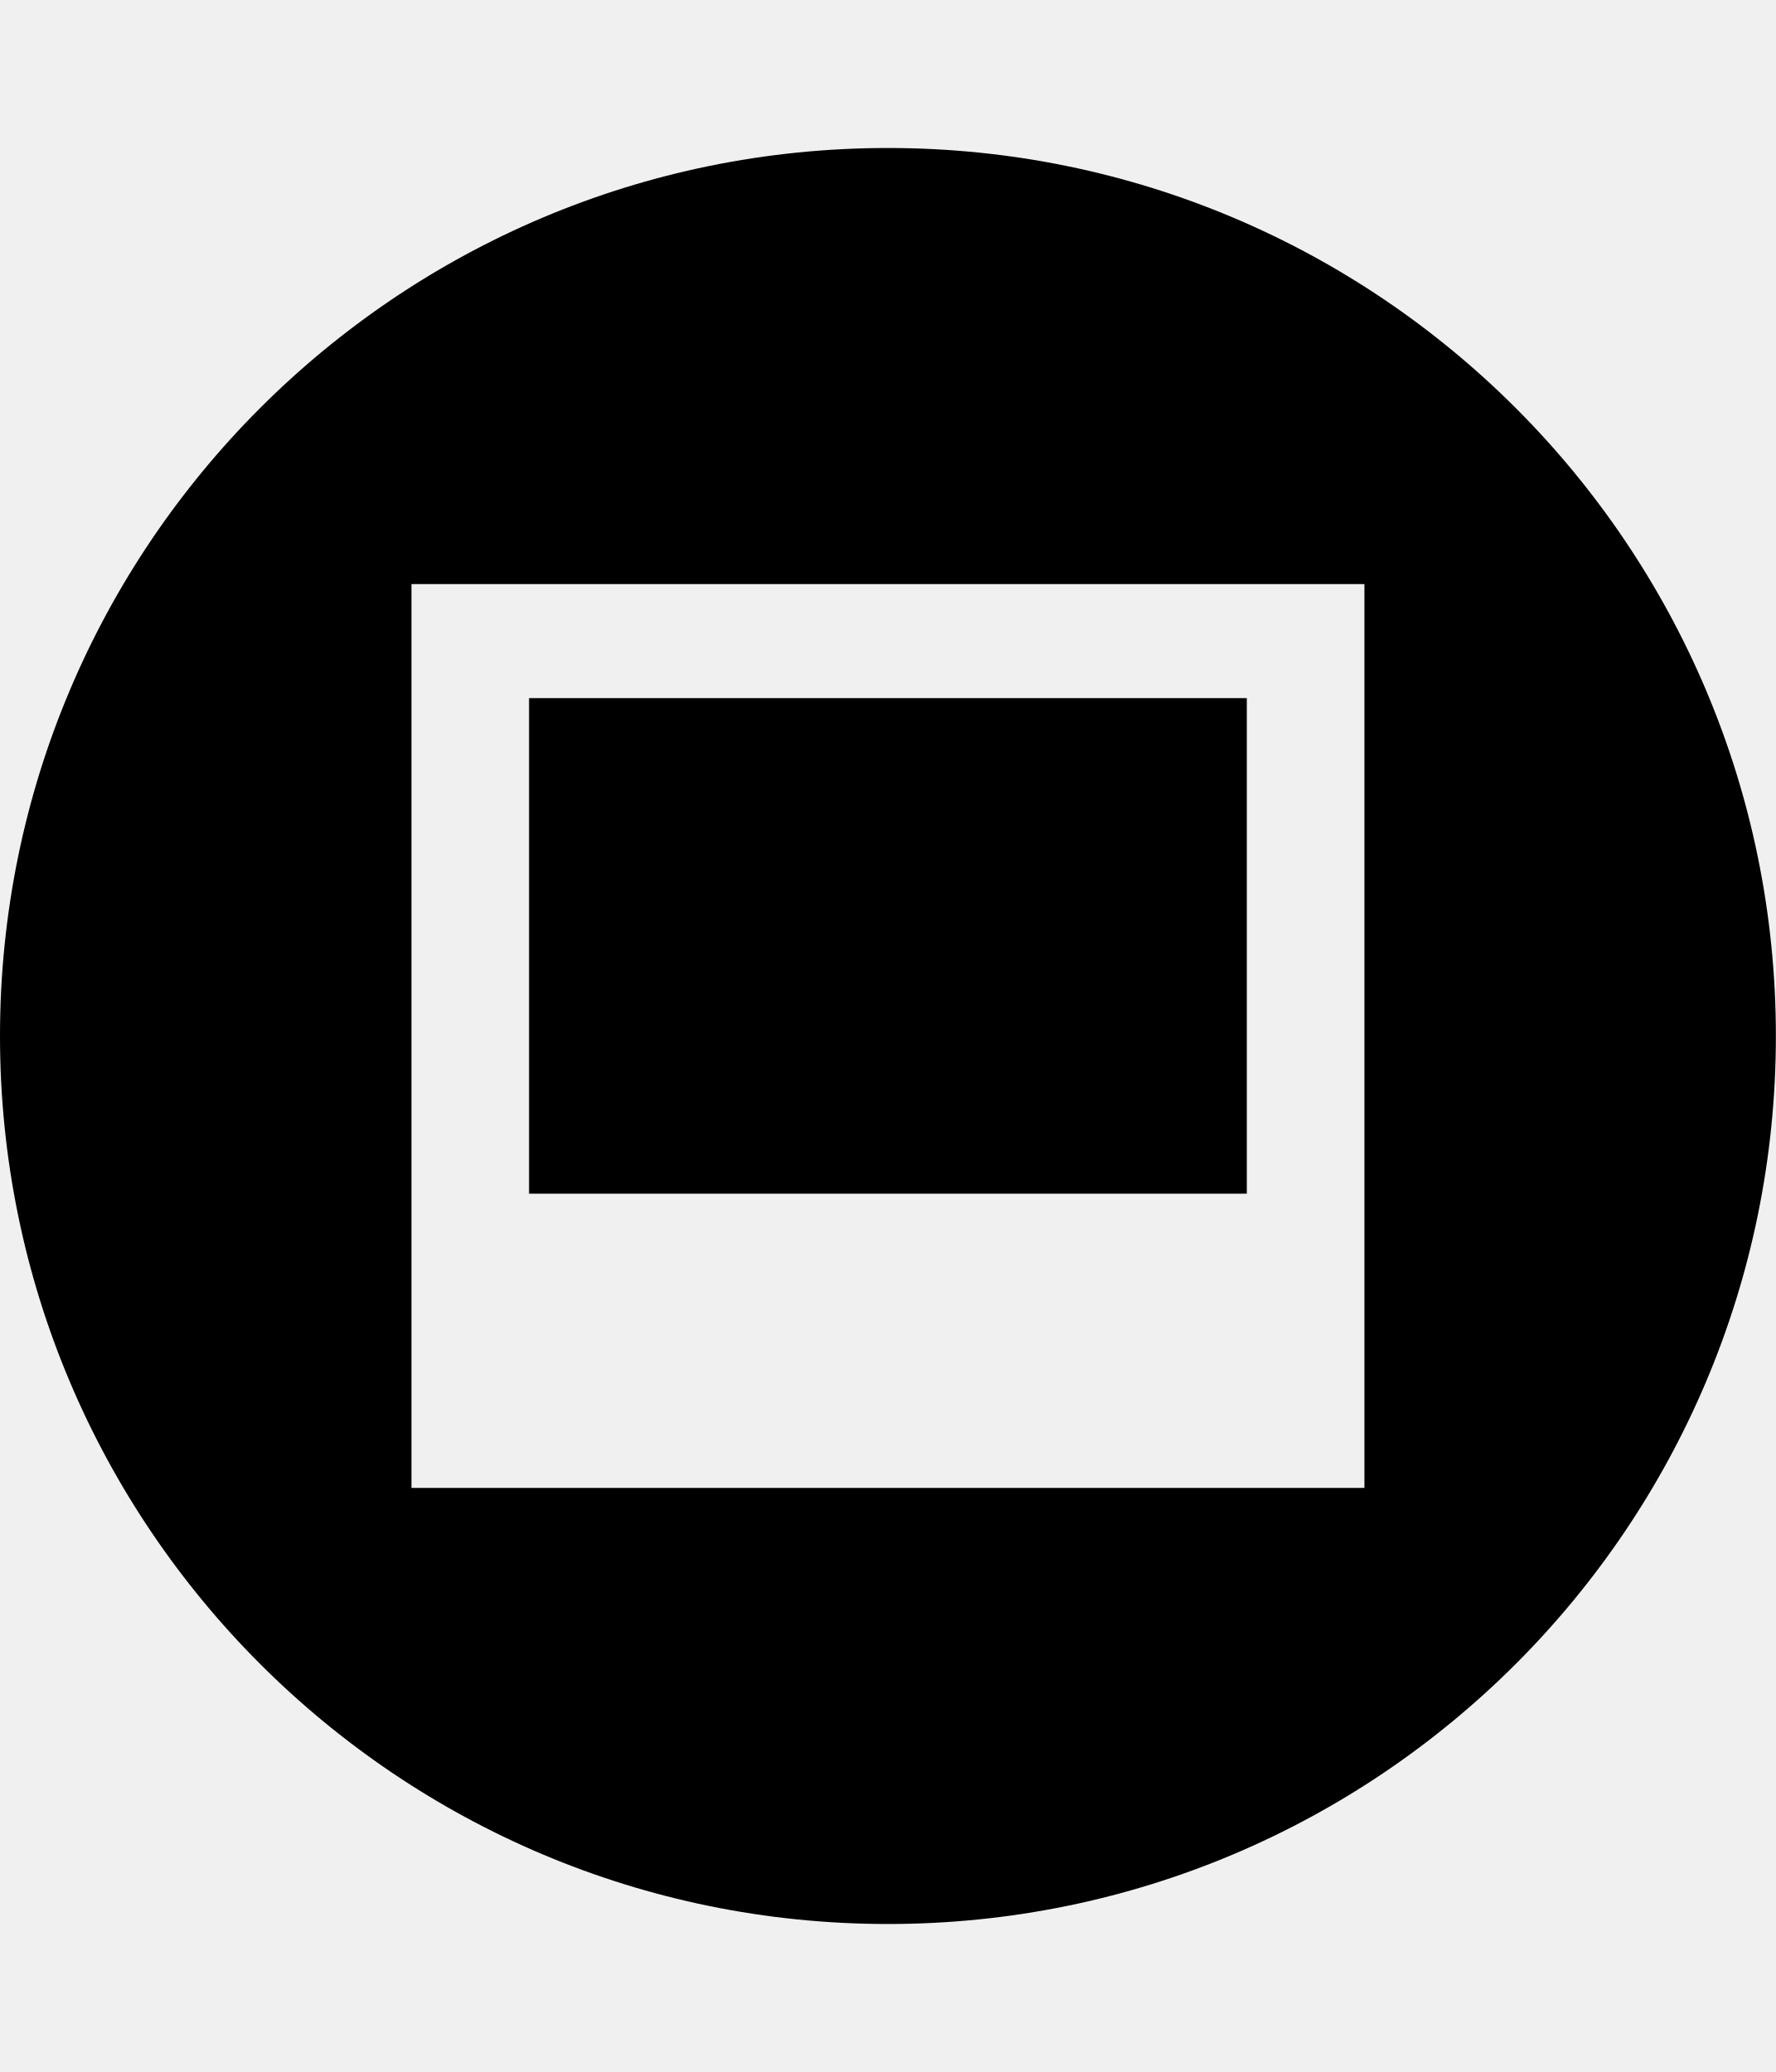
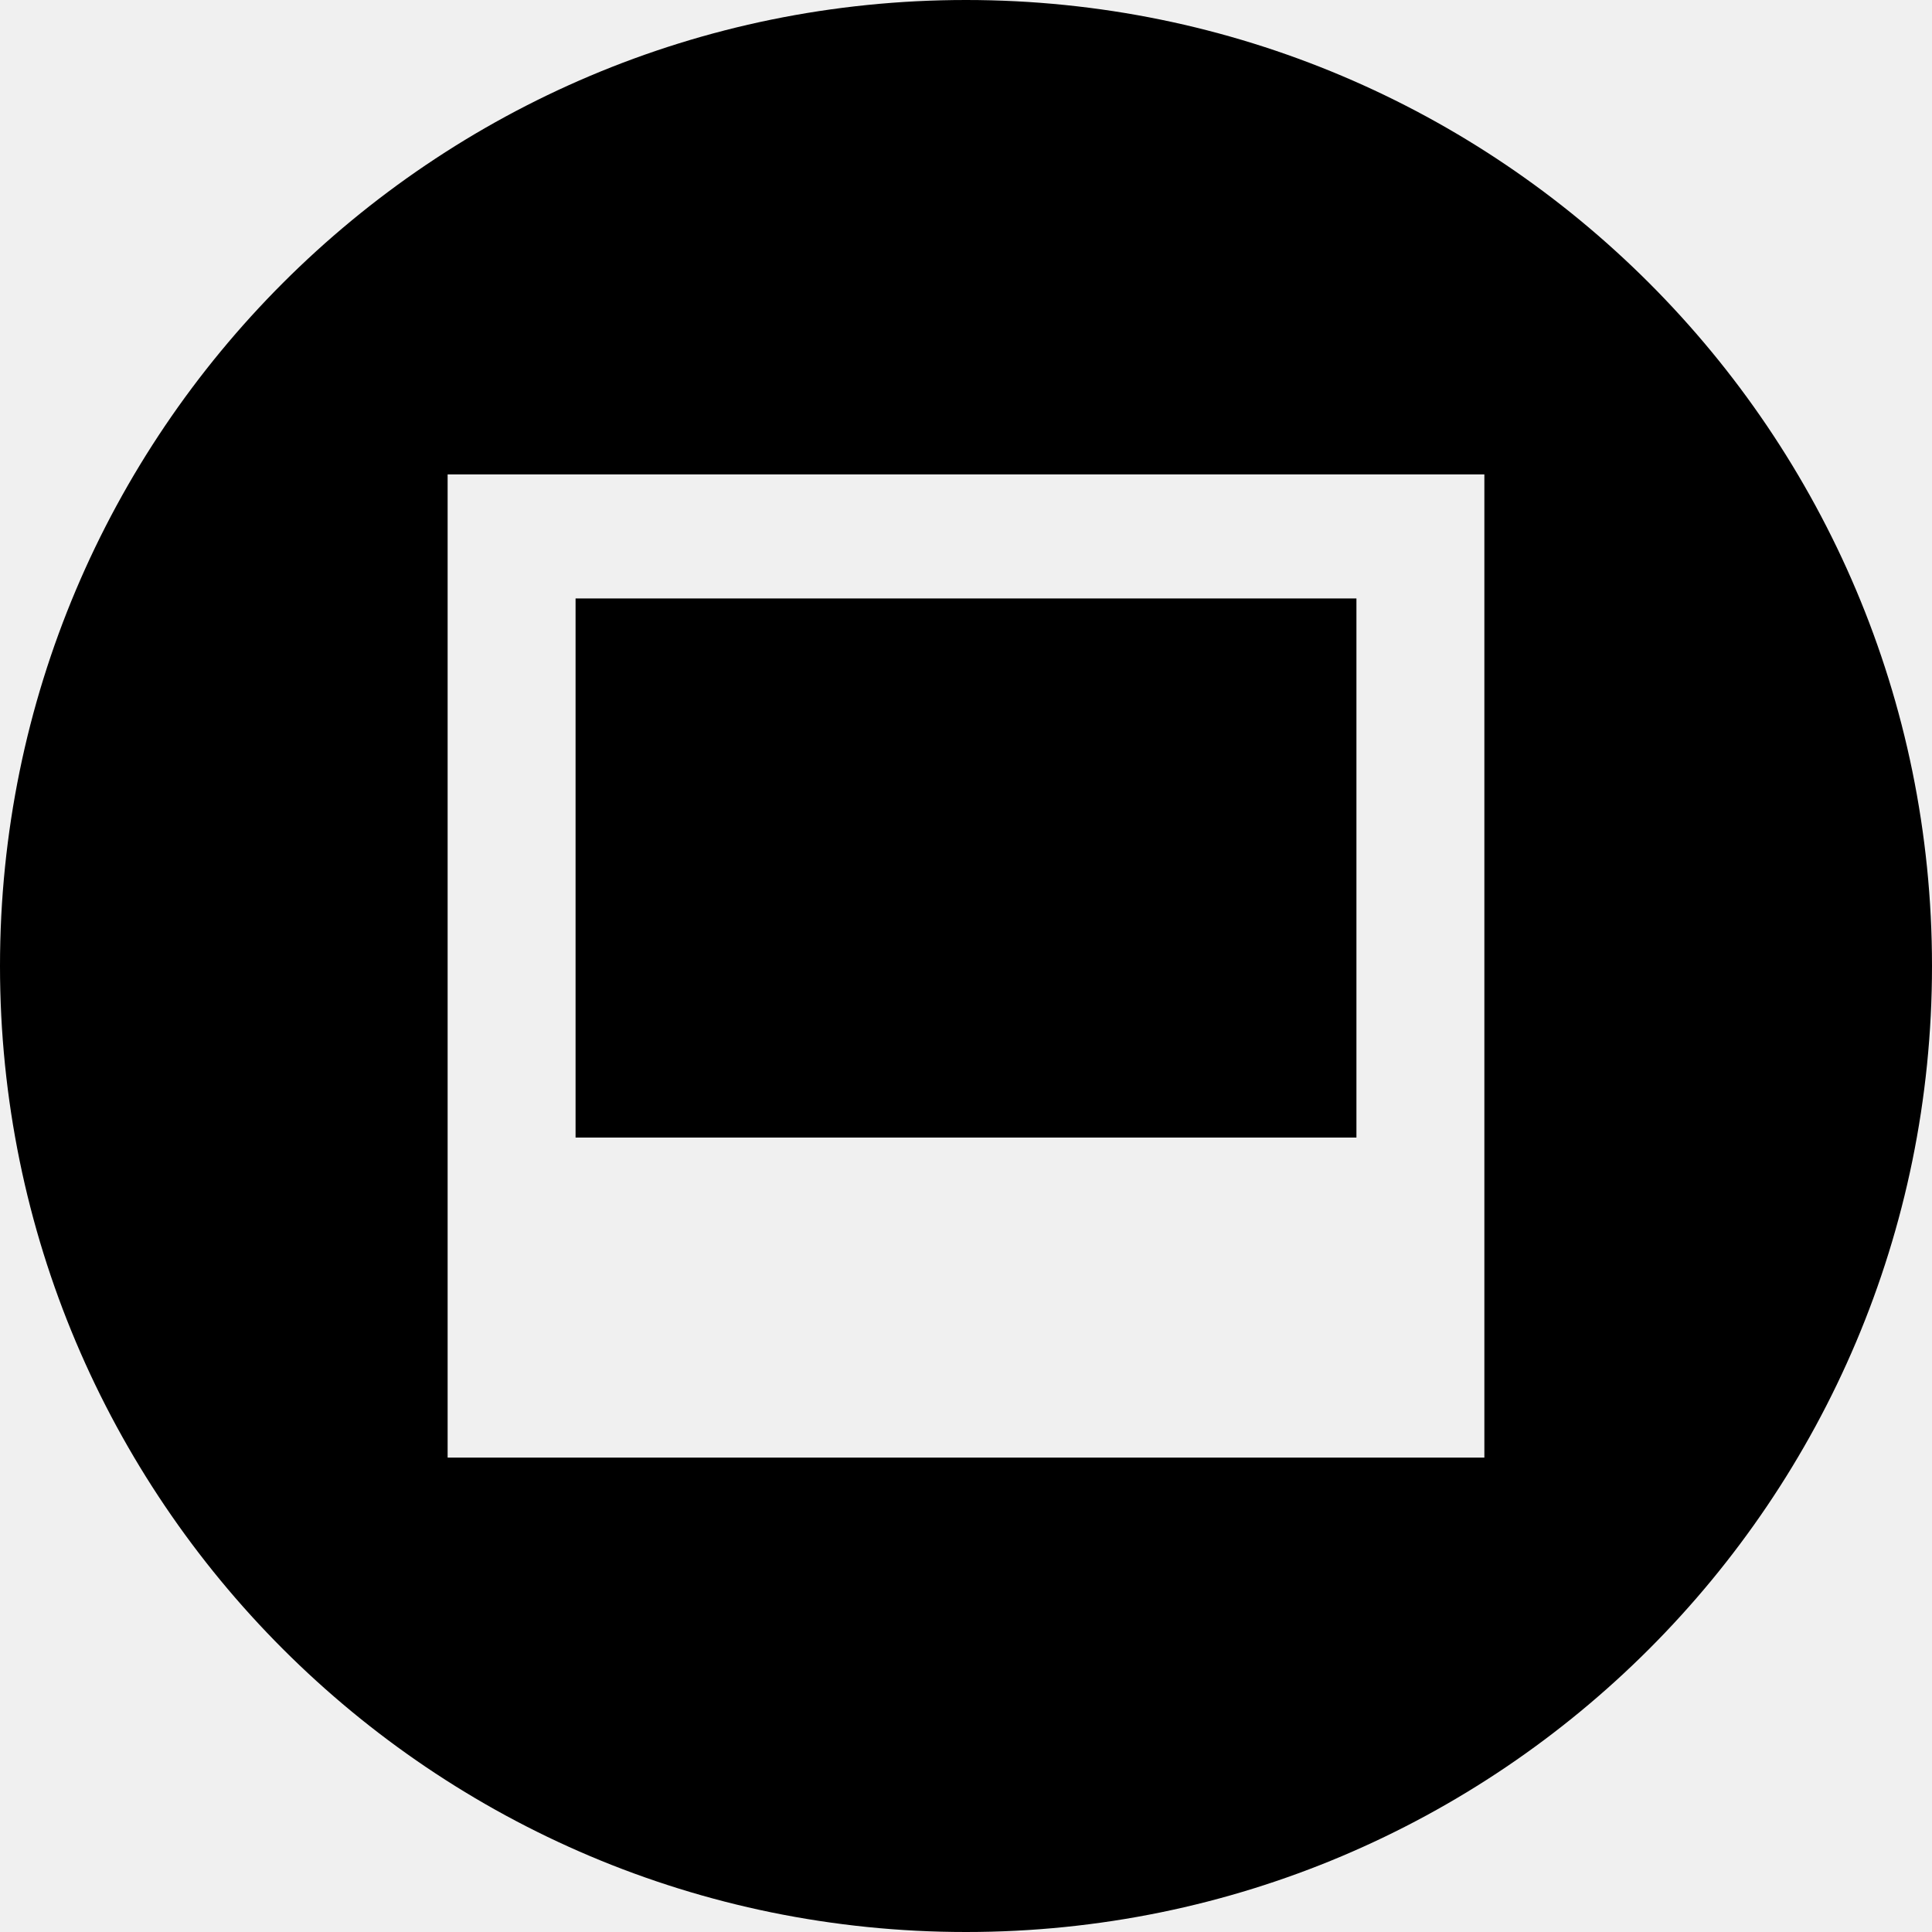
- <svg xmlns="http://www.w3.org/2000/svg" id="svg2" style="margin-top:9px;margin-left:10px;" version="1.1" data-tags="remove-circle, cancel, close, remove, delete" height="896" width="768" data-du="" viewBox="0 0 768 896">
+ <svg xmlns="http://www.w3.org/2000/svg" id="svg2" version="1.1" data-tags="remove-circle, cancel, close, remove, delete" height="1200" width="1200" data-du="" viewBox="0 0 1200 1200">
  <defs id="defs32">
    <pattern id="pattern13199" width="811.314" patternUnits="userSpaceOnUse" patternTransform="translate(-1692.996,113.8855)" height="483.721">
      <path id="path13201" filter="url(#filter3767)" d="M241.86,83.182H569.453A158.678,158.678 0 0 1 728.131,241.86V241.86A158.678,158.678 0 0 1 569.453,400.538H241.86A158.678,158.678 0 0 1 83.182,241.86V241.86A158.678,158.678 0 0 1 241.86,83.182" />
    </pattern>
    <mask id="mask13195" maskUnits="userSpaceOnUse">
-       <path id="path13197" stroke="#000" fill="#fff" d="m-957.186,582.246 40.949,-299.441 -144.602,-8.958 -10.237,67.822 -12.797,11.517 -8.958,216.263 -65.263,-21.754 14.076,-270.009 -74.22,-6.398 -11.517,28.152 -14.076,225.22 -42.229,-8.958 2.559,-250.814 -6.398,0 -7.678,-70.381 -33.271,1.28 -1.28,29.432 -7.678,17.915 -2.559,189.39 -26.873,33.271 2.559,88.297 40.949,19.195 34.551,-46.068 284.085,76.78 49.907,-21.754" />
+       <path id="path13197" d="m -957.186,582.246 40.949,-299.441 -144.602,-8.958 -10.237,67.822 -12.797,11.517 -8.958,216.263 -65.263,-21.754 14.076,-270.009 -74.22,-6.398 -11.517,28.152 -14.076,225.22 -42.229,-8.958 2.559,-250.814 -6.398,0 -7.678,-70.381 -33.271,1.28 -1.28,29.432 -7.678,17.915 -2.559,189.39 -26.873,33.271 2.559,88.297 40.949,19.195 34.551,-46.068 284.085,76.78 49.907,-21.754" style="fill:#ffffff;stroke:#000000" />
    </mask>
-     <filter id="filter13191" y="-.262" x="-.129" width="1.258" height="1.524">
+     <filter id="filter13191" y="-0.262" x="-0.129" width="1.258" height="1.524" color-interpolation-filters="sRGB">
      <feGaussianBlur id="feGaussianBlur13193" stdDeviation="34.659" />
    </filter>
  </defs>
-   <path id="path16328" d="M 384,64 C 171.923,64 2e-6,235.923 2e-6,448 2e-6,660.077 171.923,832 384,832 596.077,832 768,660.077 768,448 768,235.923 596.077,64 384,64 z M 177.938,252.578 l 412.125,0 0,390.844 -412.125,0 0,-390.844 z m 50.859,49.312 0,214.312 310.406,0 0,-214.312 -310.406,0 z" />
+   <path id="path16328" d="M 600,-1.5e-6 C 268.629,-1.5e-6 1e-6,268.629 1e-6,600 1e-6,931.371 268.629,1200 600,1200 931.371,1200 1200,931.371 1200,600 1200,268.629 931.371,-1.5e-6 600,-1.5e-6 z M 278.027,294.653 l 643.945,0 0,610.693 -643.945,0 0,-610.693 z m 79.468,77.051 0,334.863 485.01,0 0,-334.863 -485.01,0 z" />
</svg>
